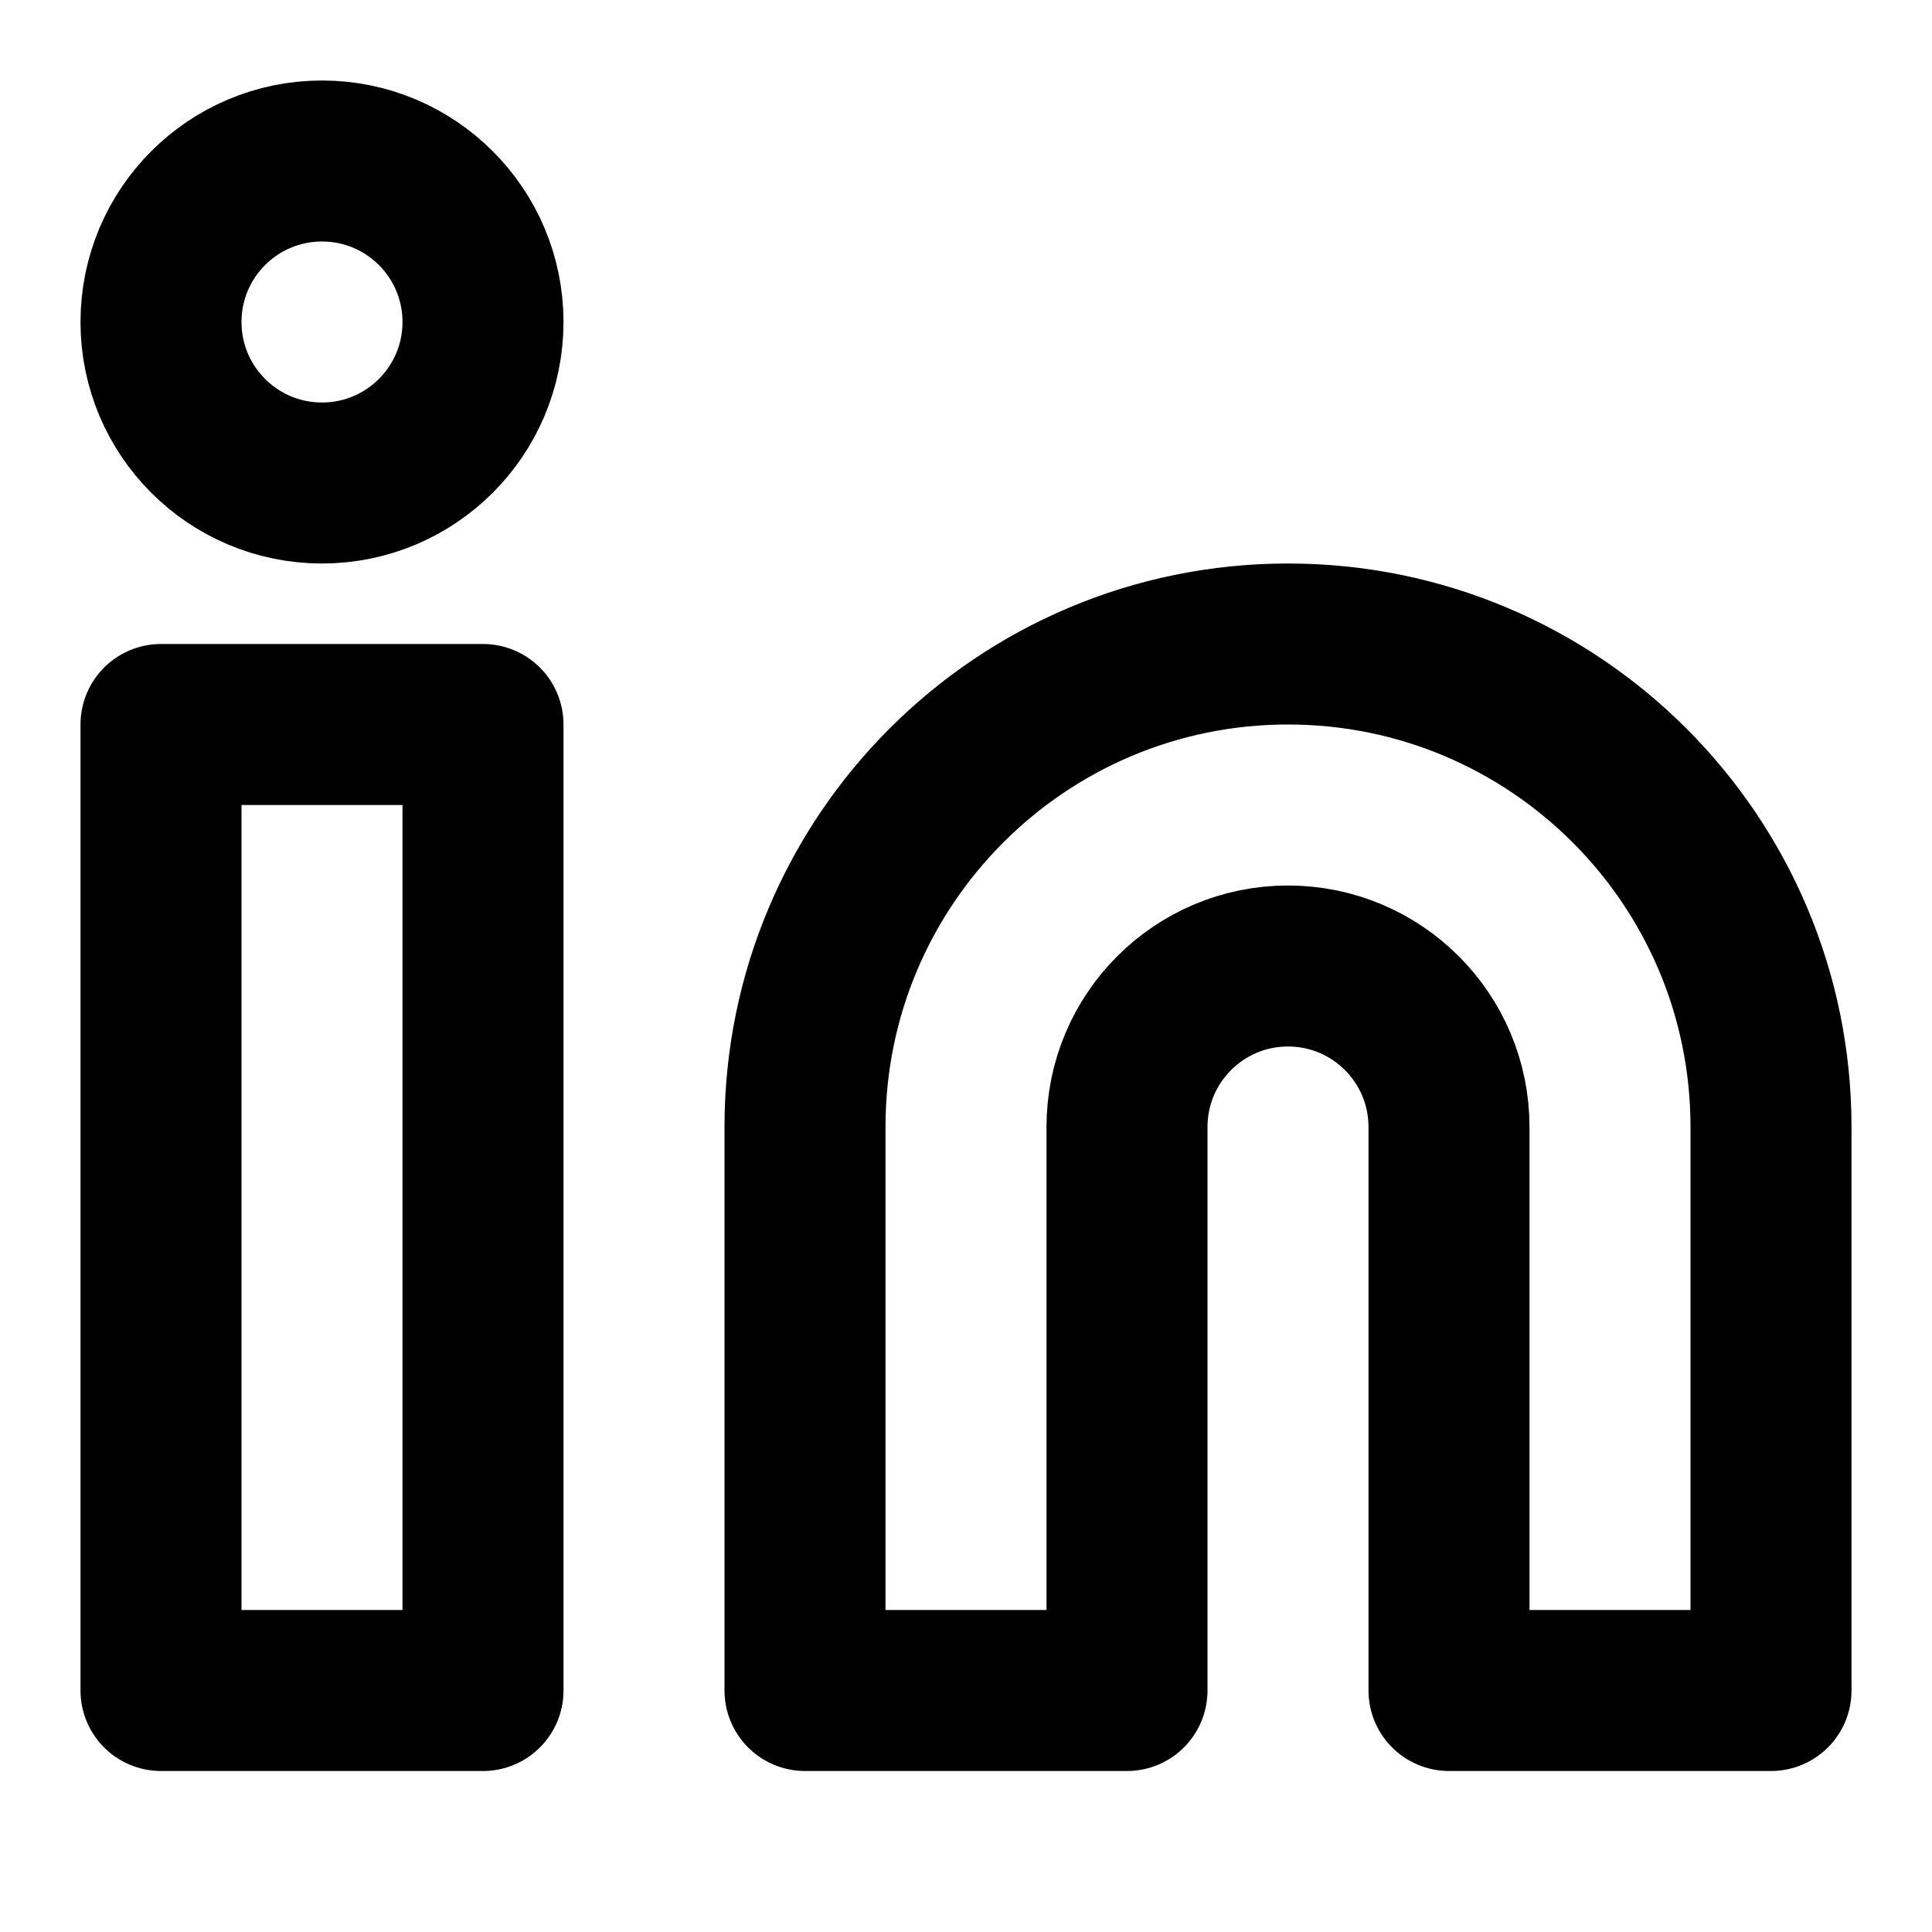
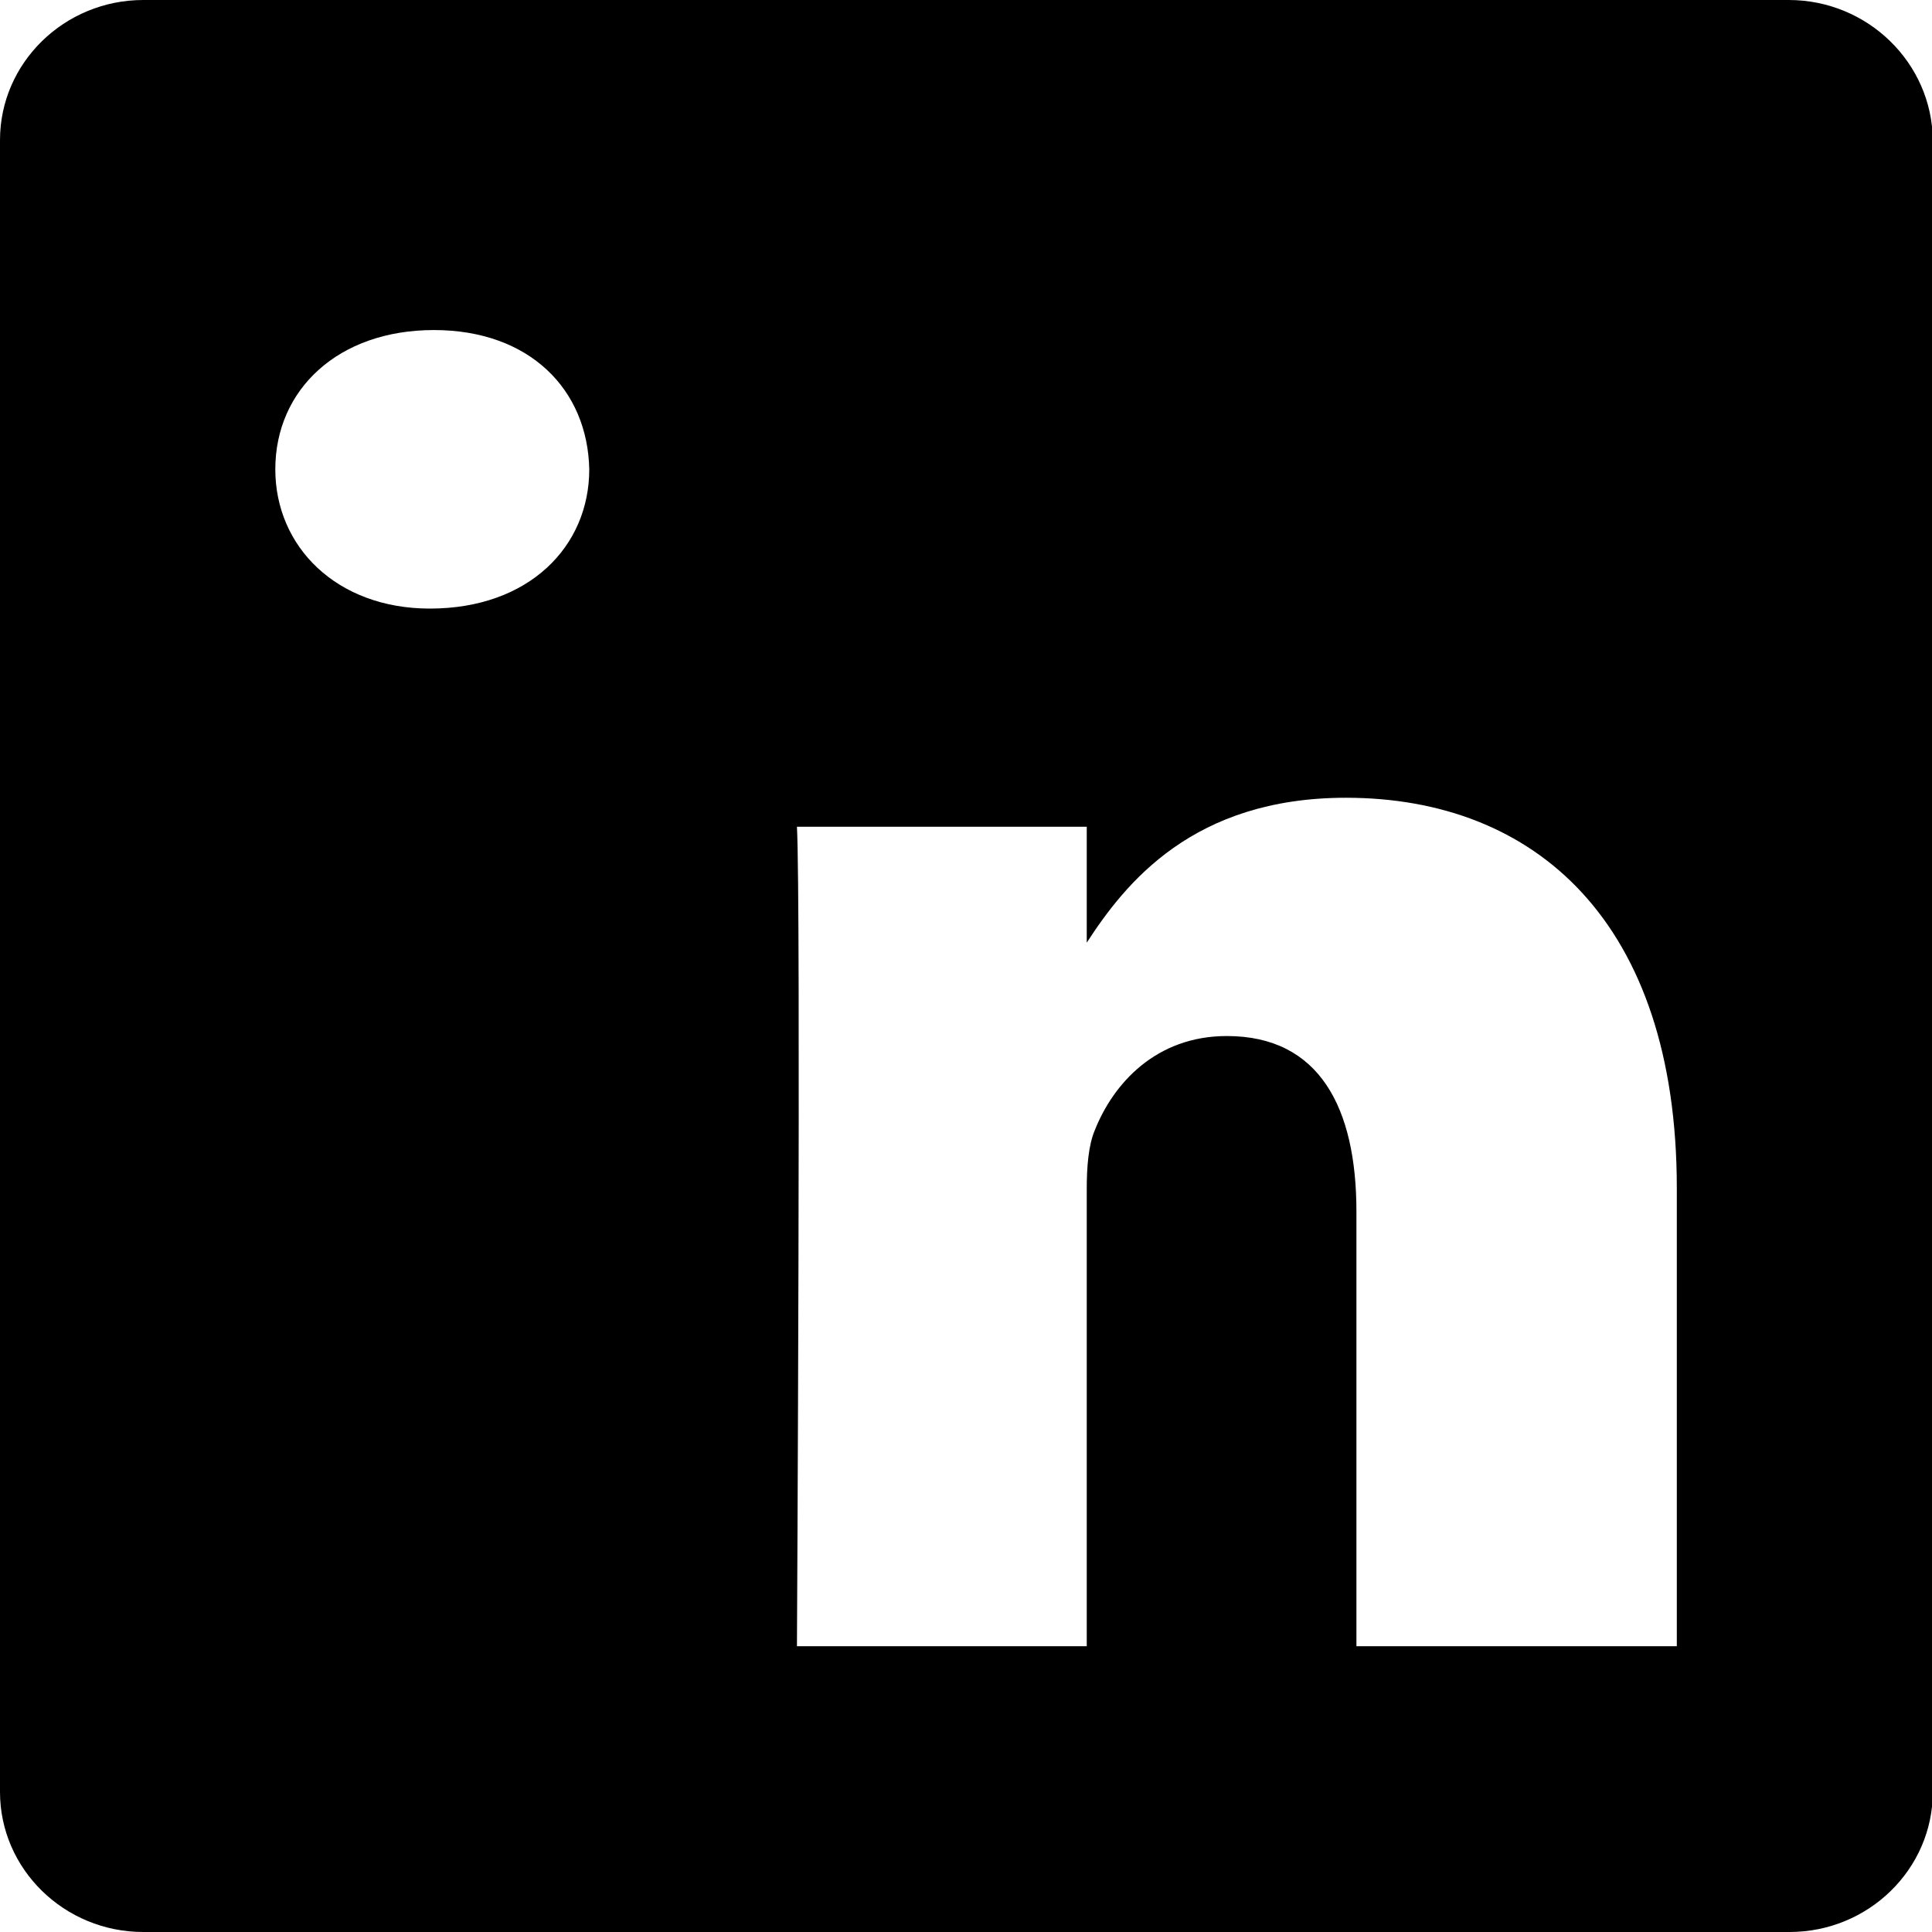
- <svg xmlns="http://www.w3.org/2000/svg" width="24" height="24" viewBox="0 0 24 24" fill="none" stroke="currentColor" stroke-width="2" stroke-linecap="round" stroke-linejoin="round" class="feather feather-linkedin">
-   <path d="M16 8a6 6 0 0 1 6 6v7h-4v-7a2 2 0 0 0-2-2 2 2 0 0 0-2 2v7h-4v-7a6 6 0 0 1 6-6z" />
-   <rect x="2" y="9" width="4" height="12" />
-   <circle cx="4" cy="4" r="2" />
+ <svg xmlns="http://www.w3.org/2000/svg" fill="currentColor" viewBox="0 0 24 24">
+   <path d="M20.45 20.45h-3.6v-5.4c0-1.29-.46-2.18-1.61-2.18-0.88 0-1.41.59-1.64 1.17-.08.19-.1.46-.1.73v5.68h-3.6s.05-9.22 0-10.18h3.6v1.44c.48-.74 1.32-1.8 3.22-1.8 2.35 0 4.11 1.54 4.11 4.85v5.69zM5.34 7.56c-1.16 0-1.92-.77-1.92-1.73 0-.99.78-1.73 1.97-1.73s1.91.74 1.93 1.73c0 .96-.75 1.73-1.98 1.73h-.01zm-1.8 12.89h3.6v-10.18h-3.6v10.18zM22.22 0H1.78C.8 0 0 .78 0 1.74v20.52C0 23.22.8 24 1.78 24h20.45c.98 0 1.78-.78 1.78-1.74V1.74C24 .78 23.2 0 22.22 0z" />
</svg>
